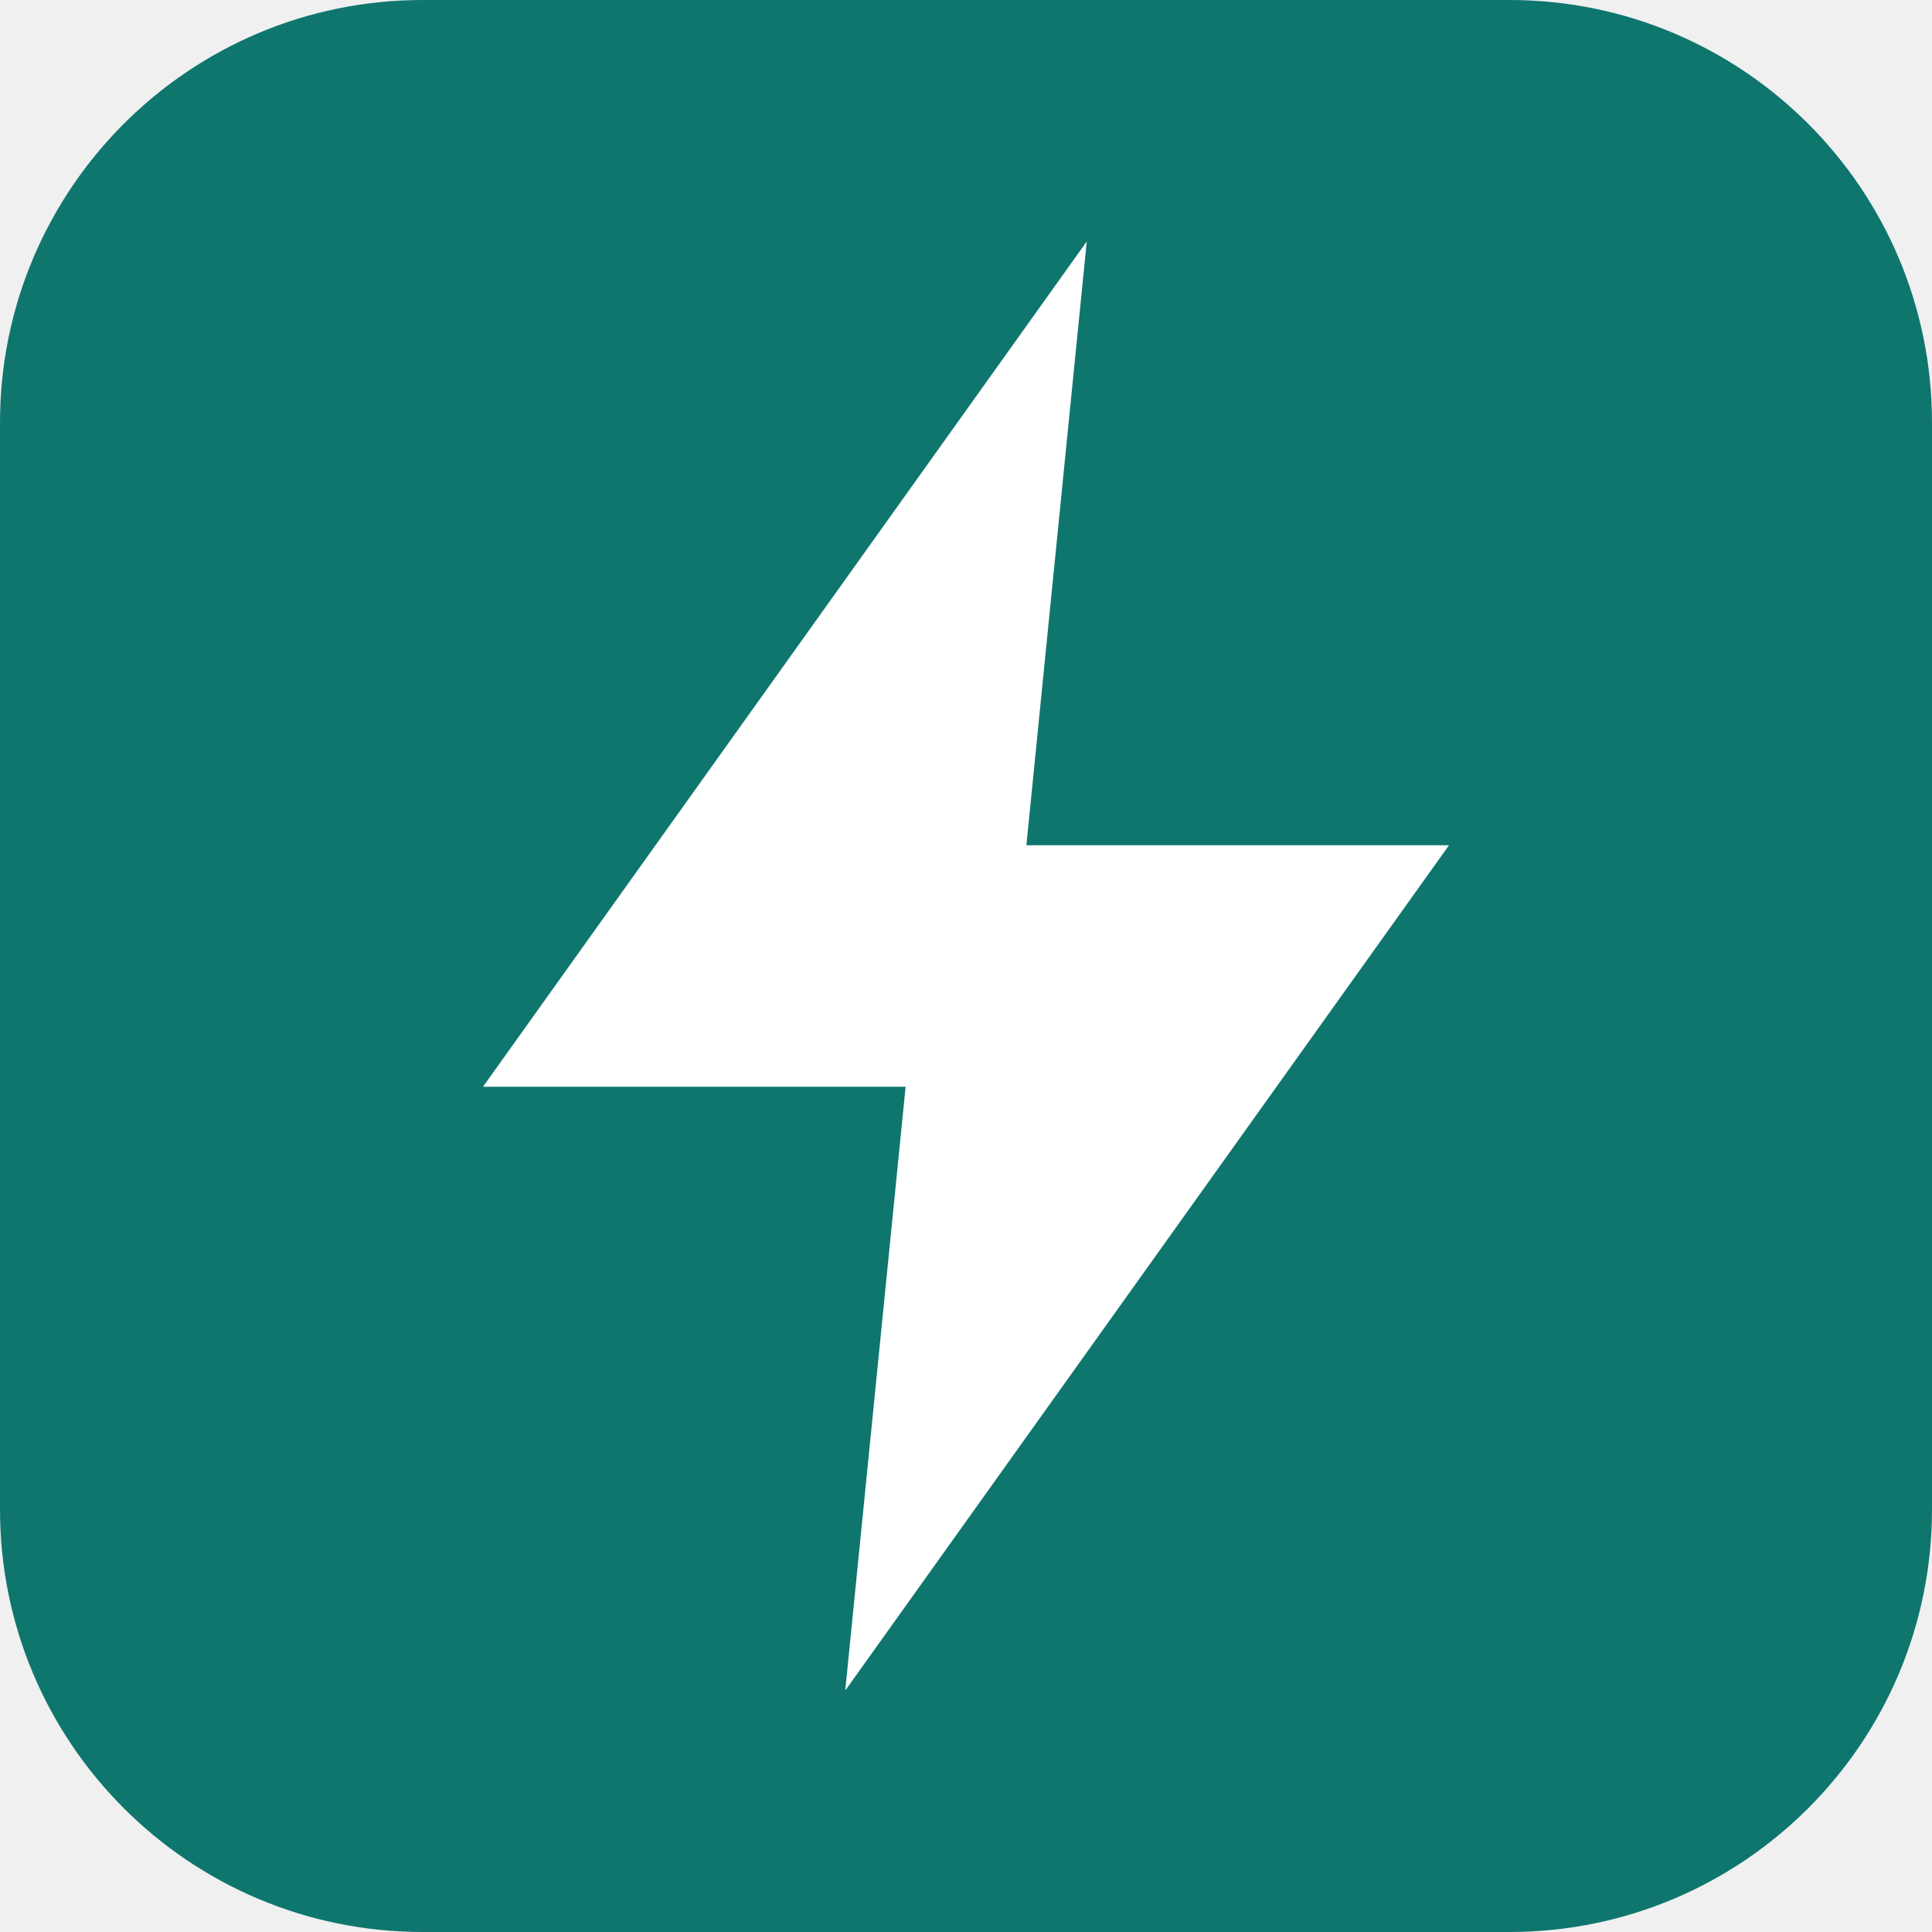
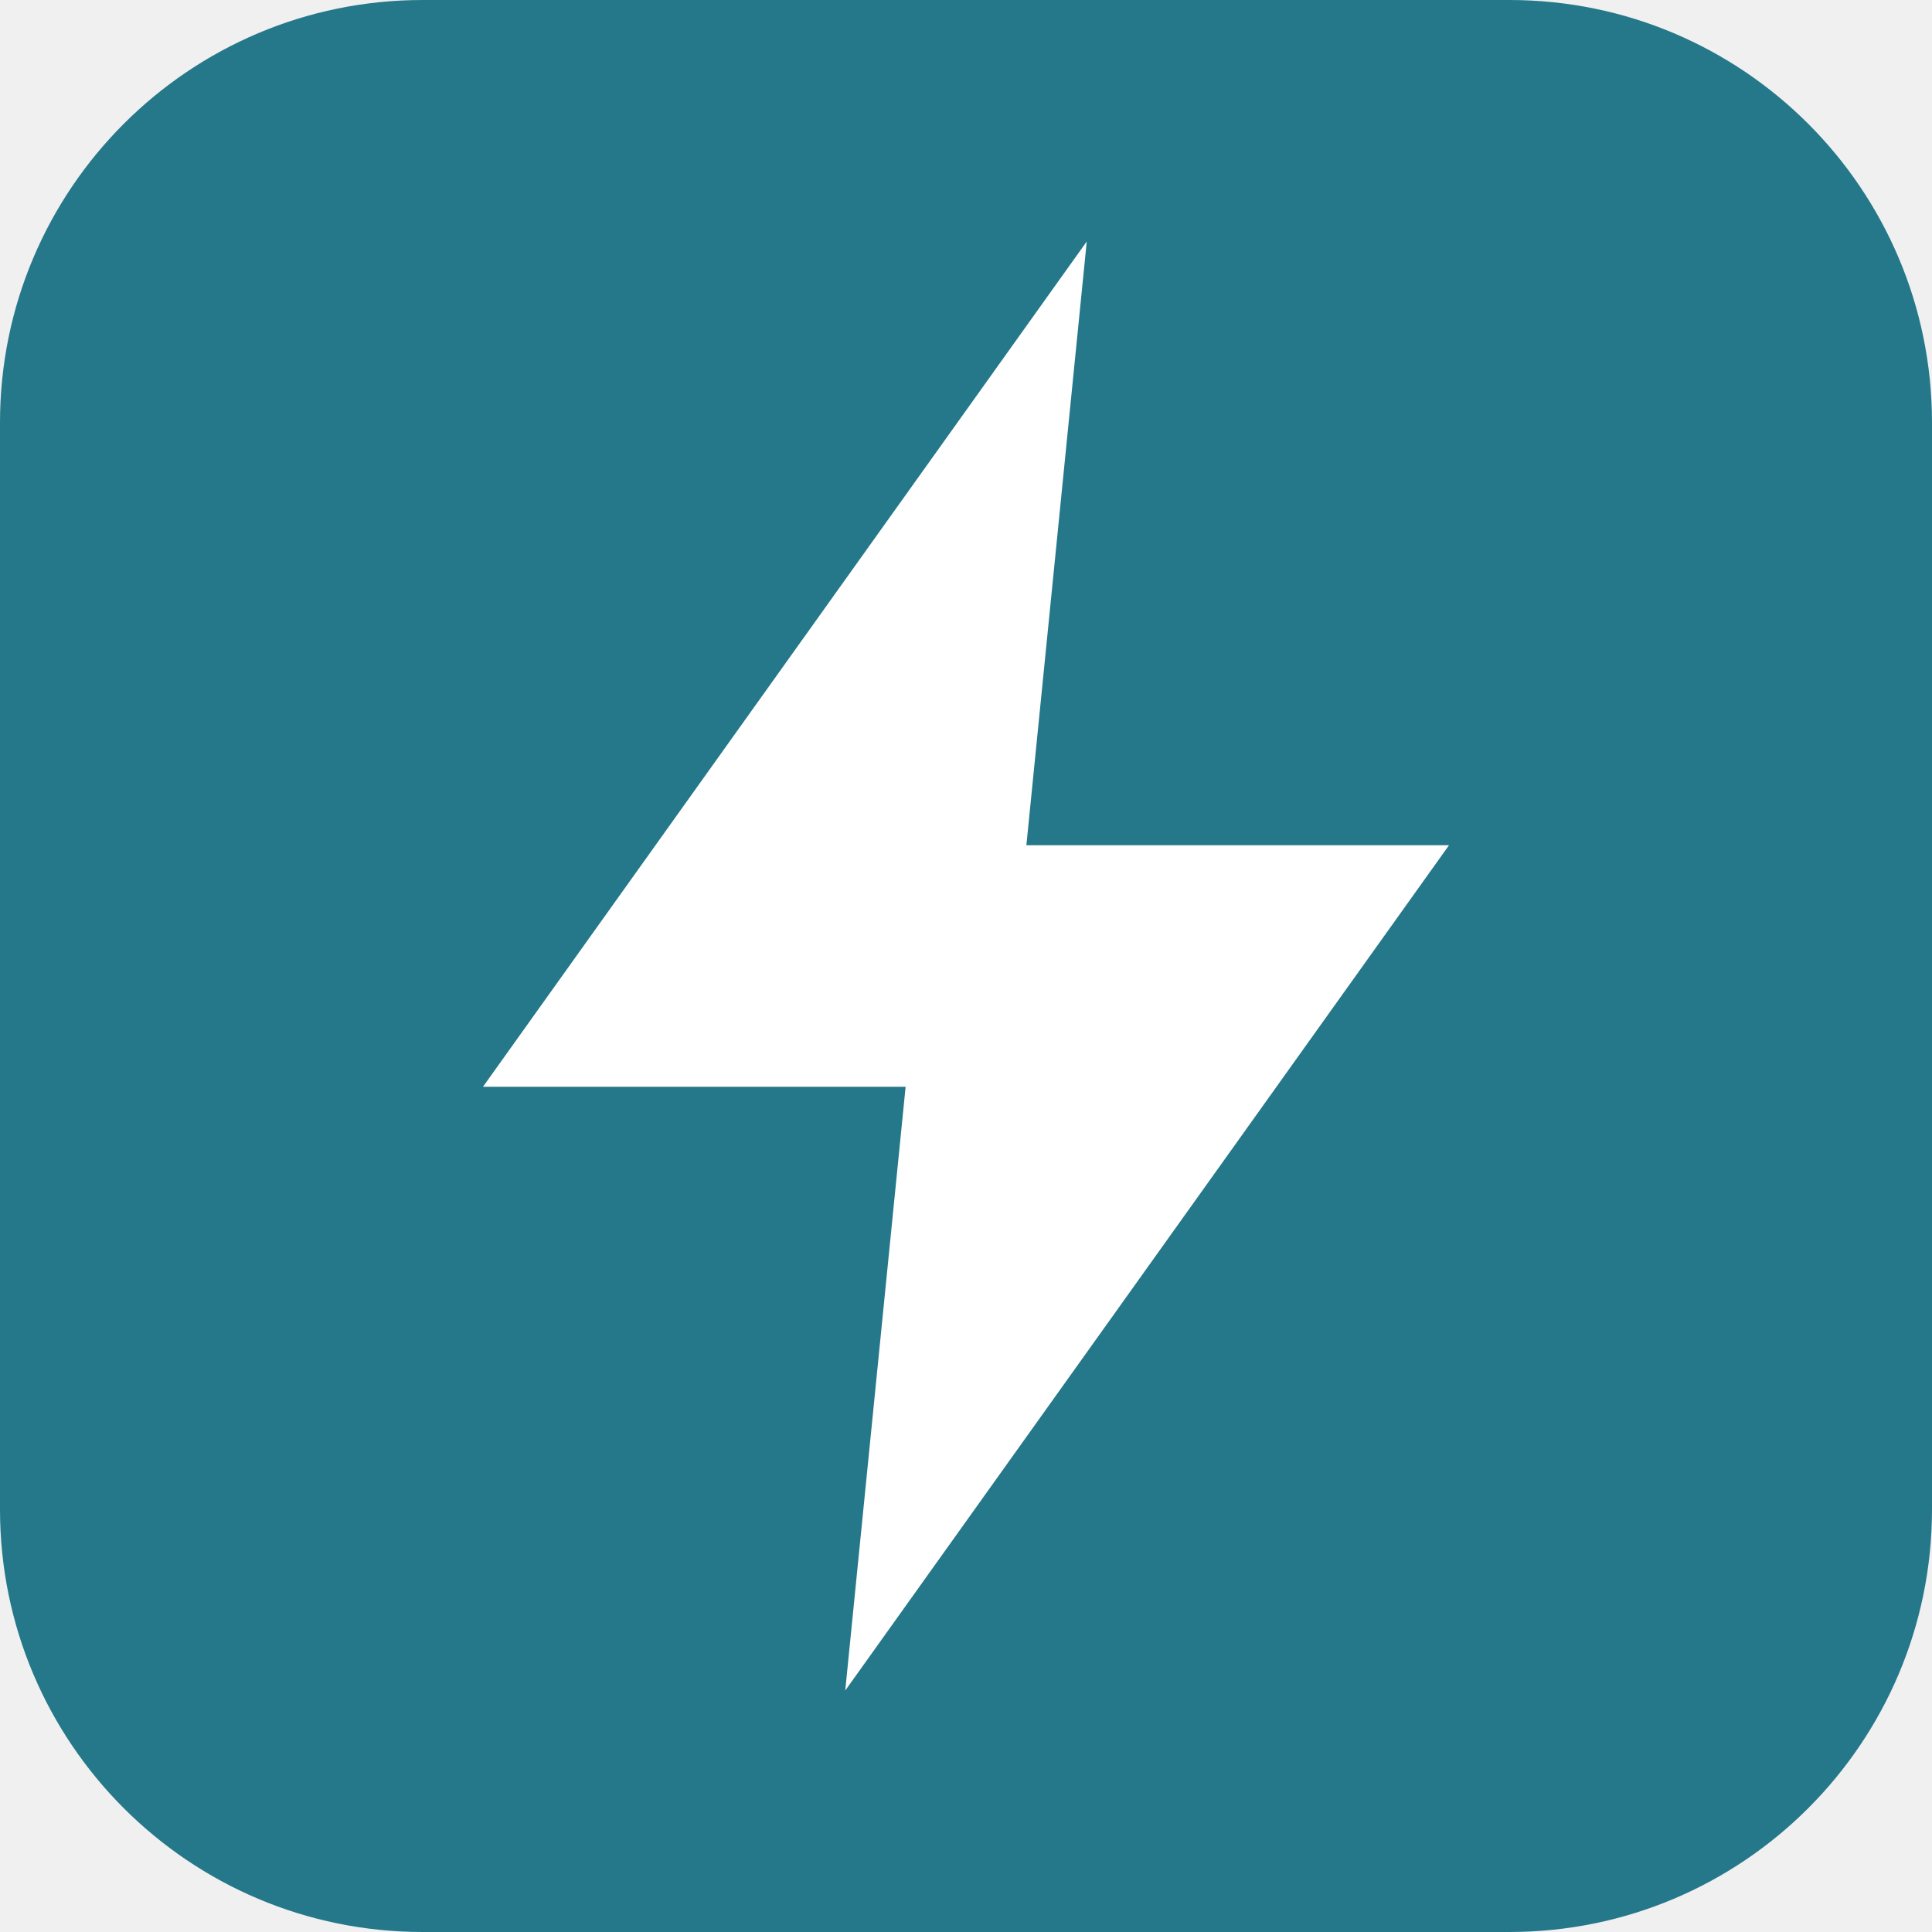
<svg xmlns="http://www.w3.org/2000/svg" viewBox="0 0 64 64" role="img" aria-label="Readie">
-   <rect width="64" height="64" rx="14" fill="#0f766e" />
+   <rect width="64" height="64" rx="14" fill="#25788a" />
  <path d="M36 8 16 36h14l-2 20 20-28H34z" fill="#fff" />
</svg>
